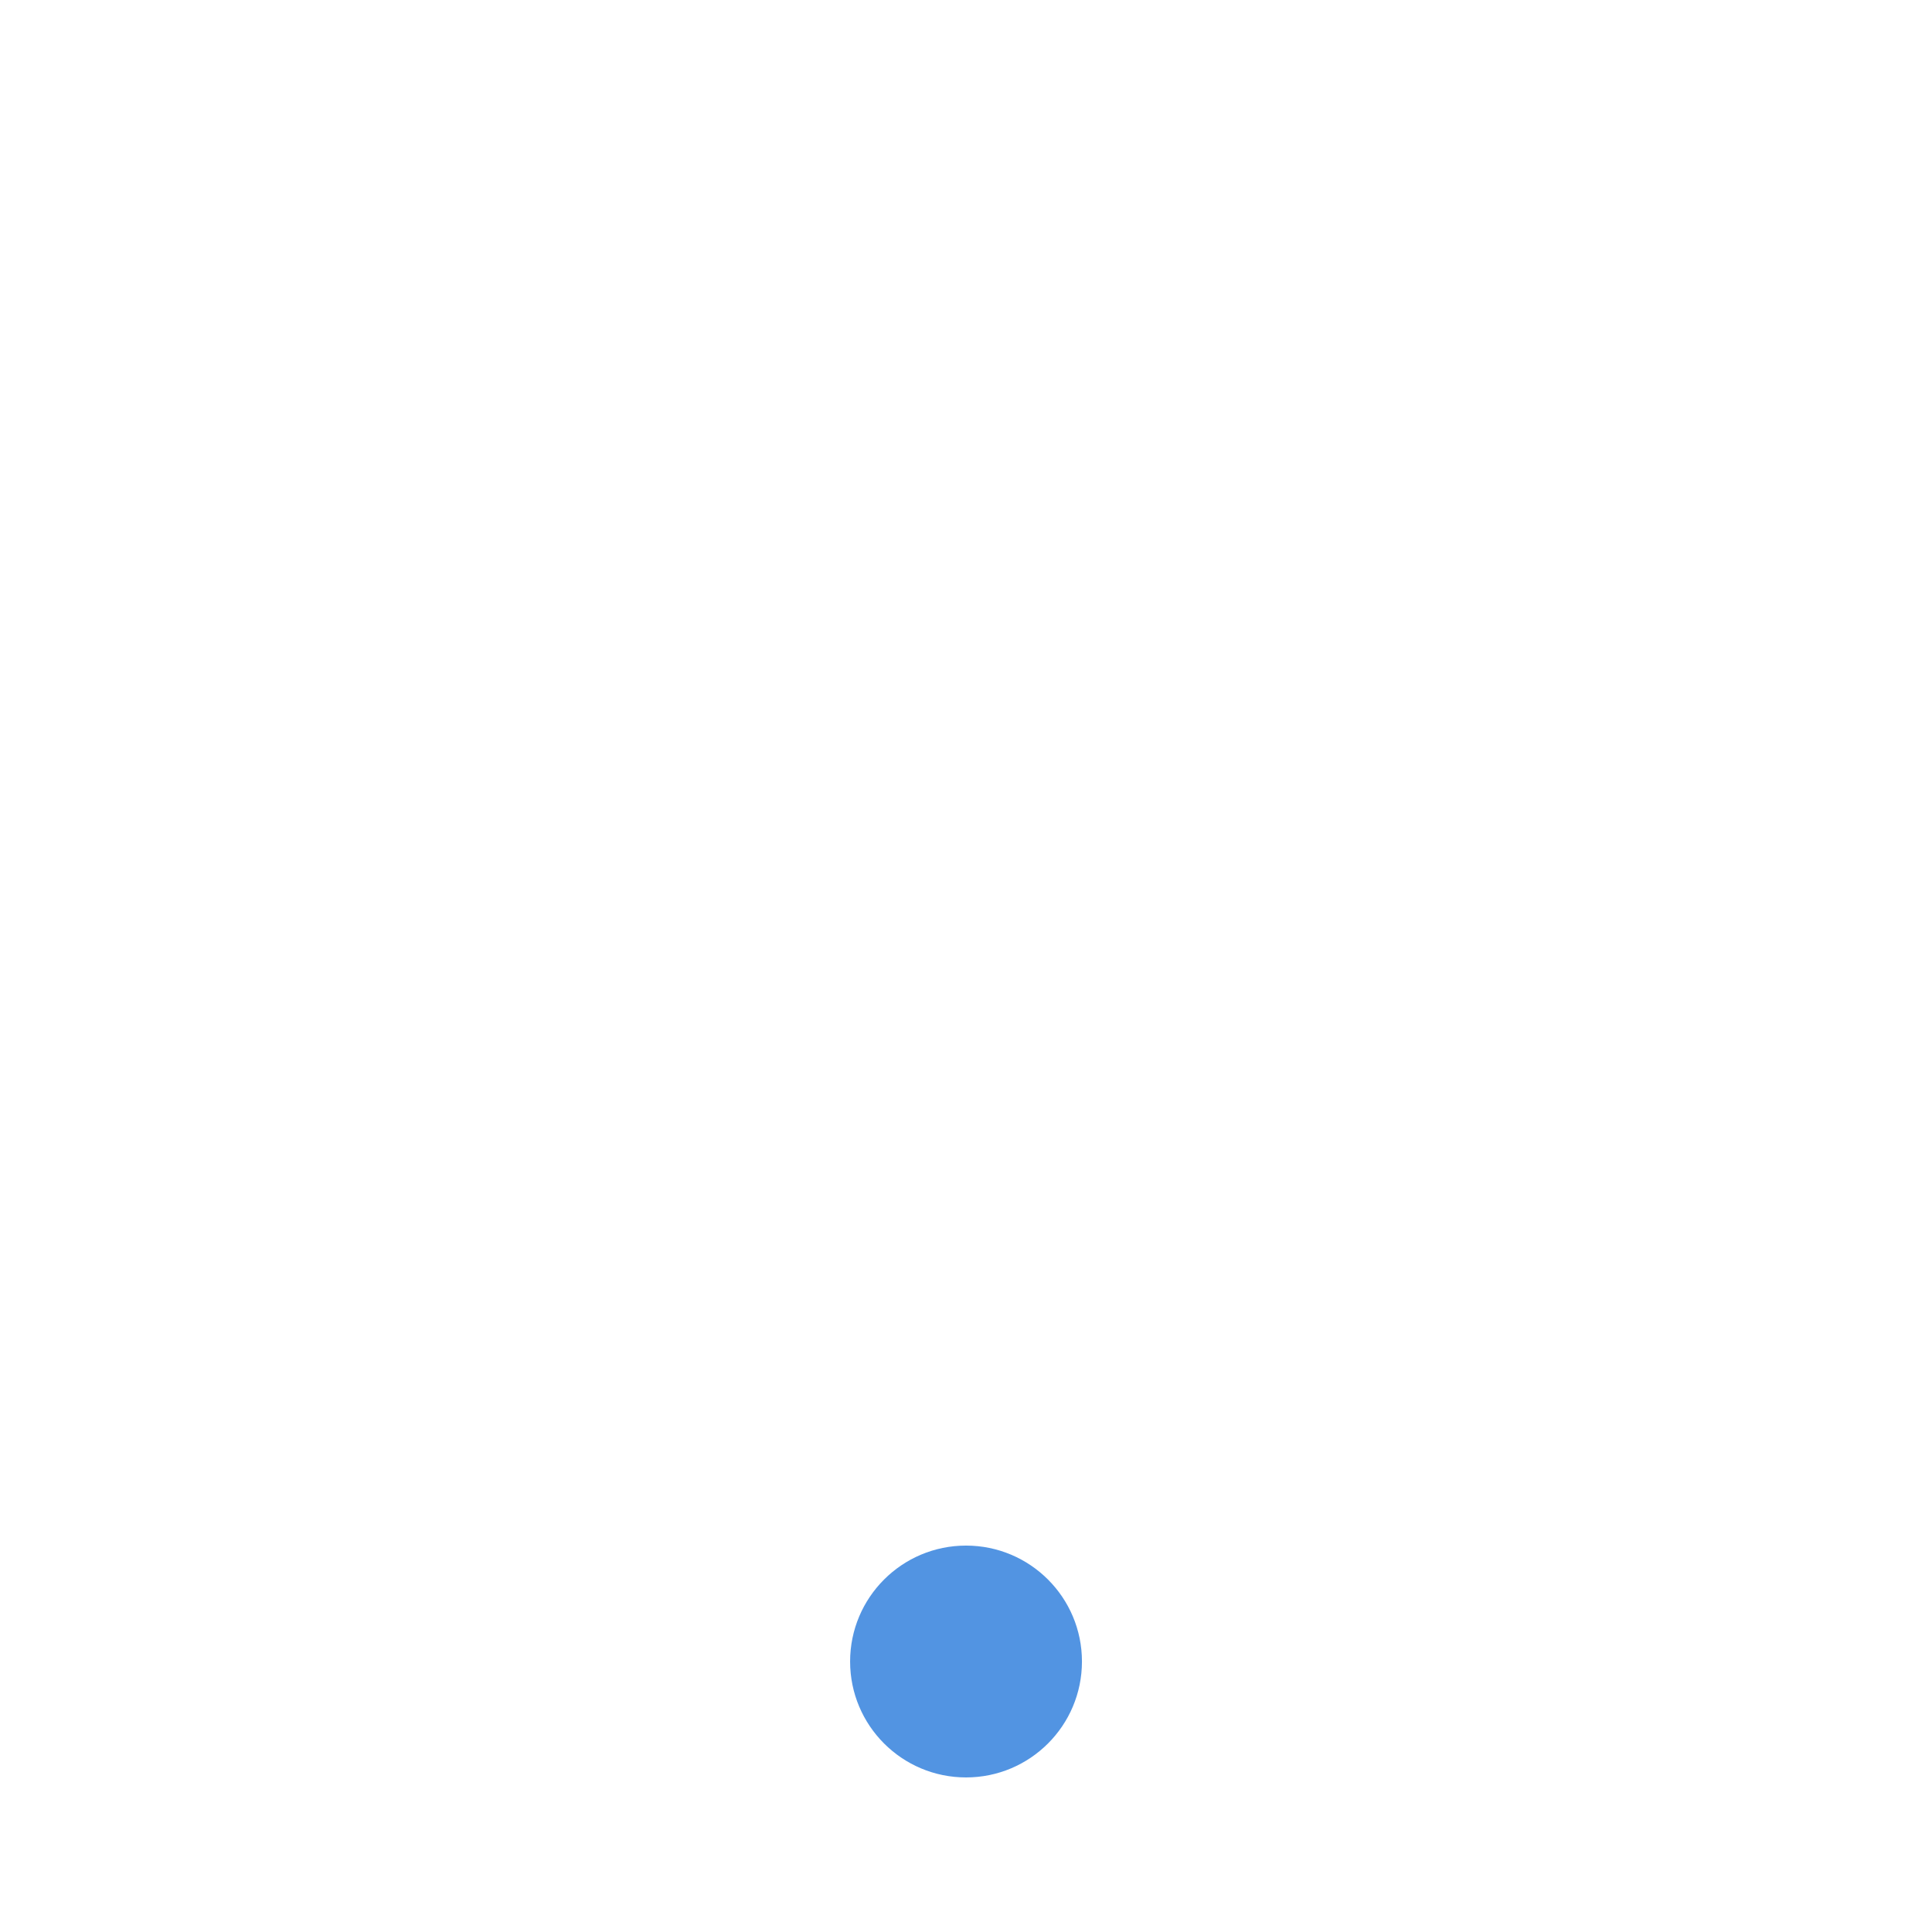
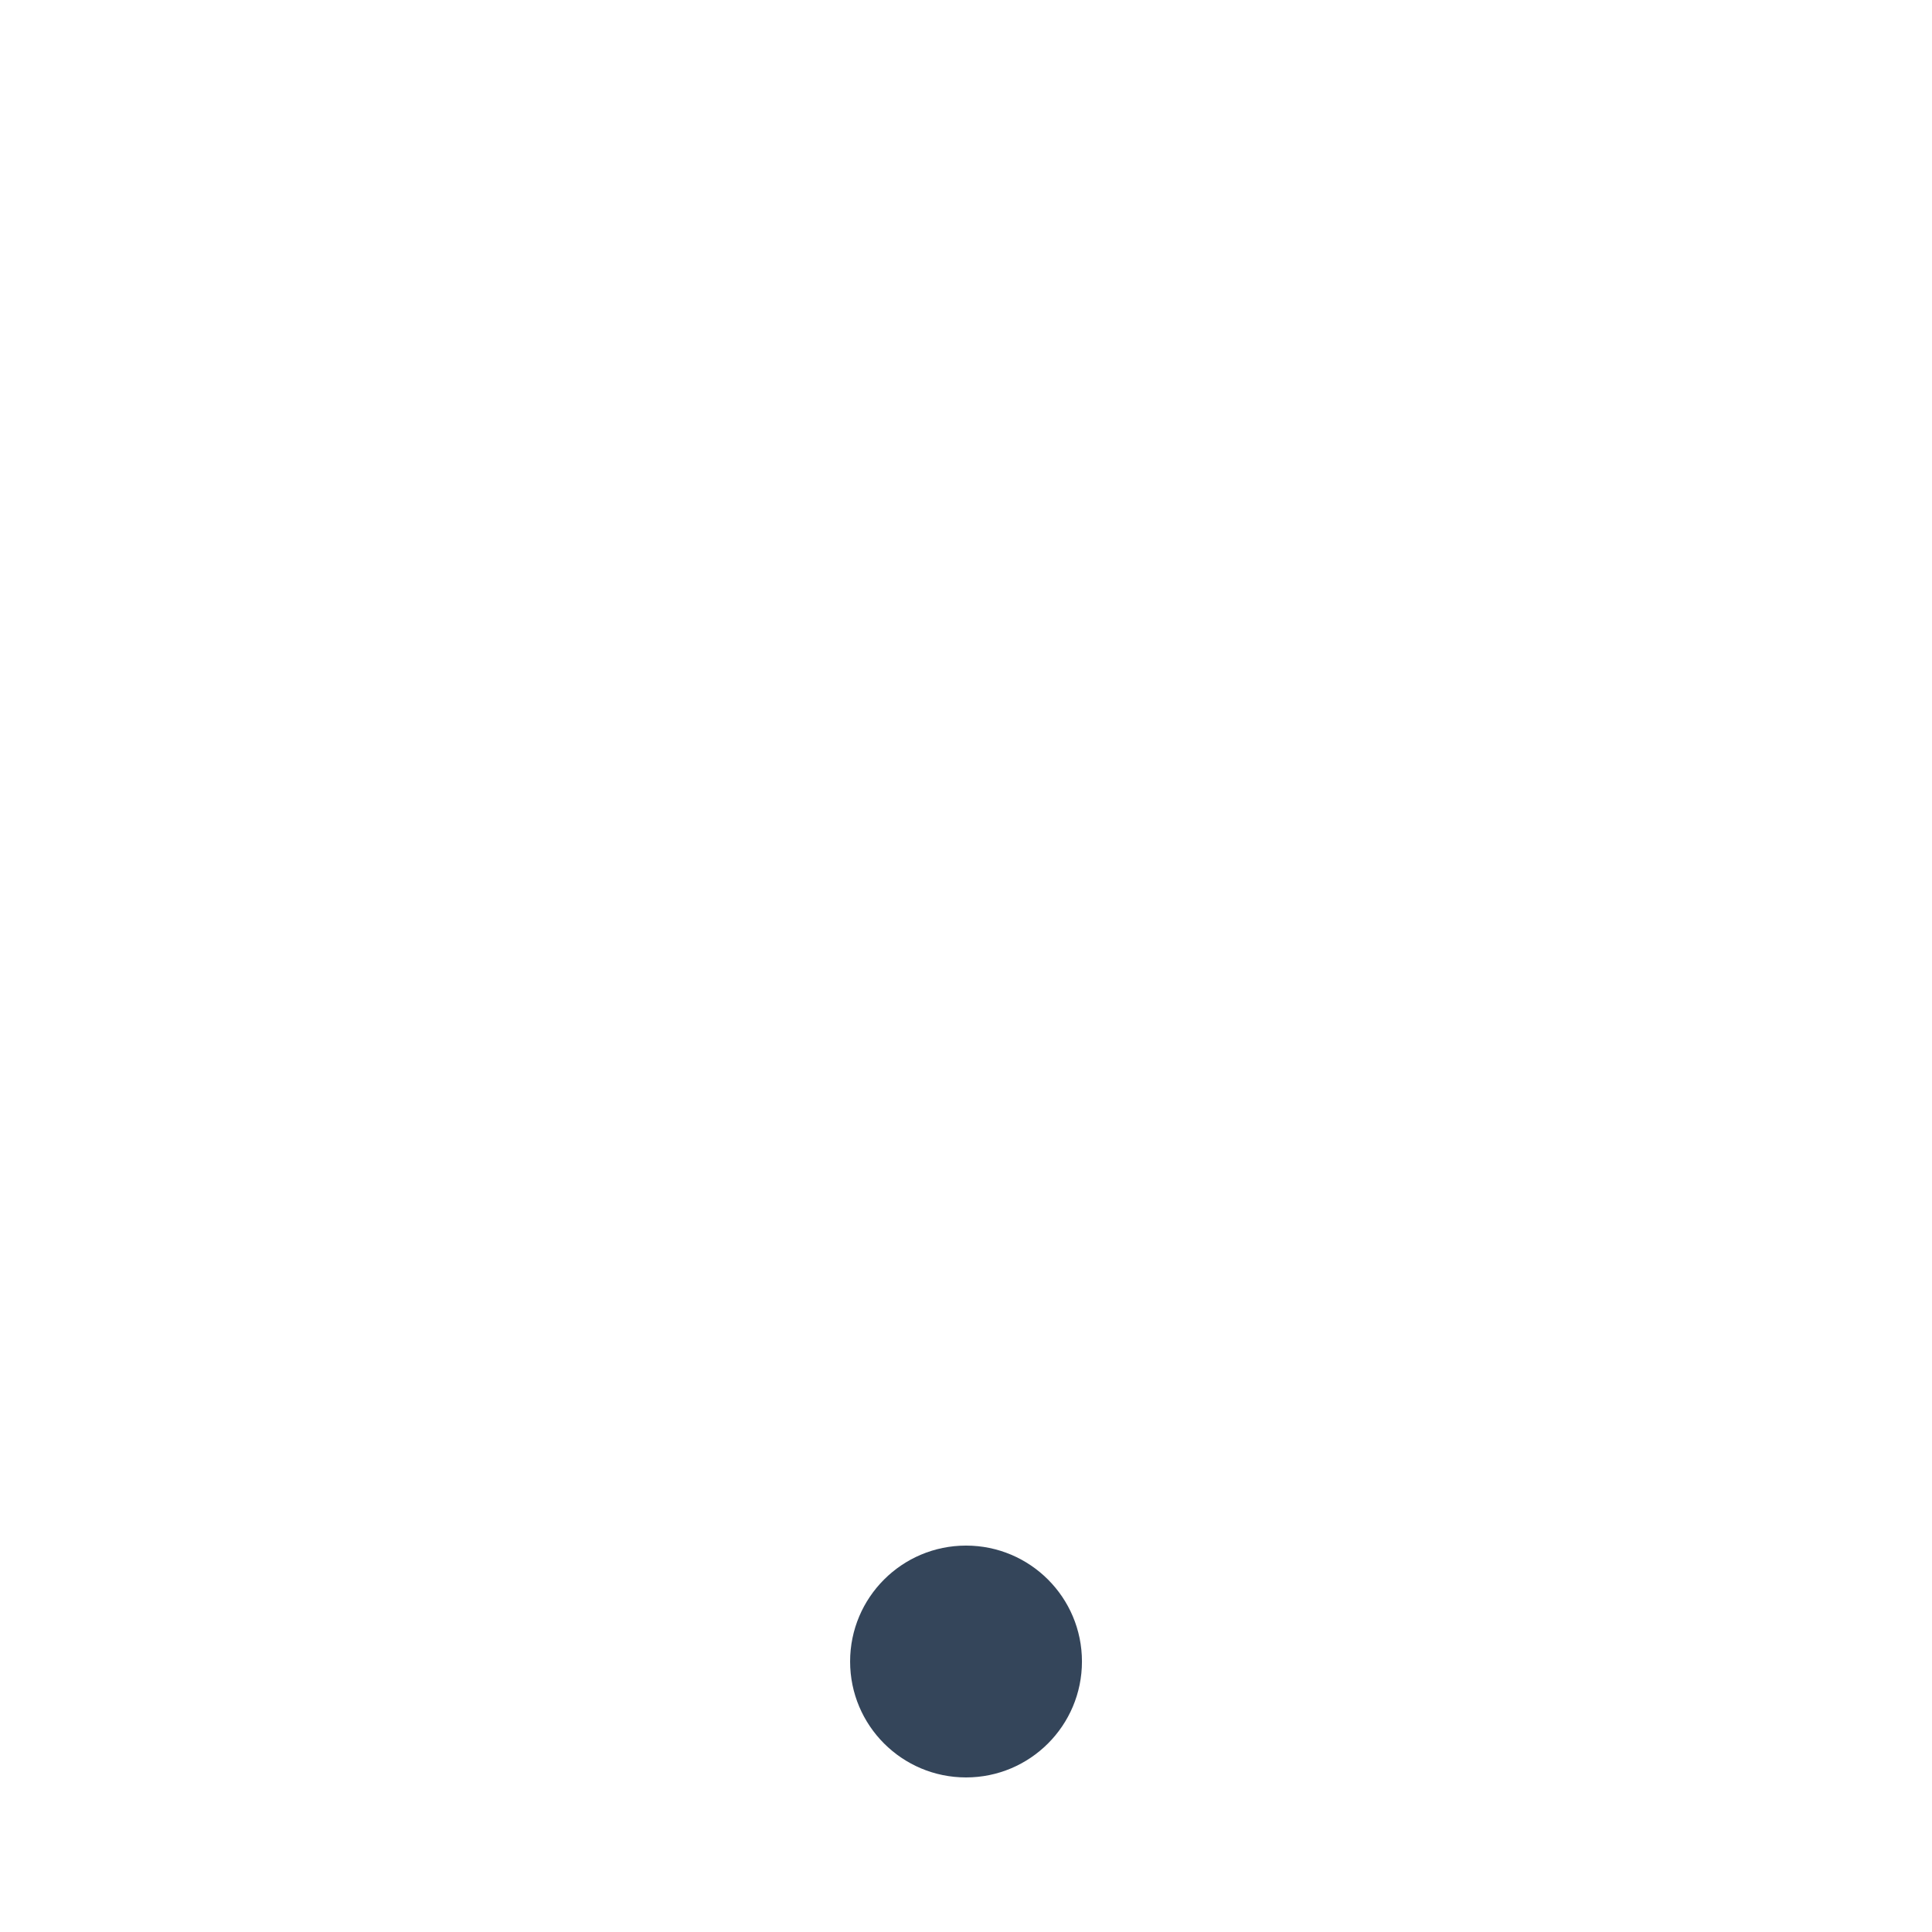
<svg xmlns="http://www.w3.org/2000/svg" xmlns:ns1="http://www.openswatchbook.org/uri/2009/osb" xmlns:xlink="http://www.w3.org/1999/xlink" width="25" height="25" id="svg10621" version="1.1">
  <defs id="defs10623">
    <linearGradient id="selected_bg_color" ns1:paint="solid">
-       <stop style="stop-color:#5294e2;stop-opacity:1;" offset="0" id="stop4503" />
+       <stop style="stop-color:#34455A;stop-opacity:1;" offset="0" id="stop4503" />
    </linearGradient>
    <linearGradient id="linearGradient4497" xlink:href="#linearGradient34508-1-3">
-       <stop style="stop-color:#5c616c;stop-opacity:1;" offset="0" id="stop4495" />
+       <stop style="stop-color:#6C7680;stop-opacity:1;" offset="0" id="stop4495" />
    </linearGradient>
    <radialGradient xlink:href="#linearGradient34508-1-3" id="radialGradient99561-1" gradientUnits="userSpaceOnUse" gradientTransform="matrix(0.7214623,0,0,0.2748428,14.20542,21.75472)" cx="51" cy="30" fx="51" fy="30" r="42" />
    <linearGradient id="linearGradient34508-1-3">
      <stop style="" offset="0" id="stop34510-1-9" />
      <stop style="" offset="1" id="stop34512-4-5" />
    </linearGradient>
    <radialGradient r="42" fy="30" fx="51" cy="30" cx="51" gradientTransform="matrix(0.7214623,0,0,0.2748428,14.20542,21.75472)" gradientUnits="userSpaceOnUse" id="radialGradient10592" xlink:href="#linearGradient34508-1-3" />
    <radialGradient xlink:href="#linearGradient34508-1-3" id="radialGradient3770" gradientUnits="userSpaceOnUse" gradientTransform="matrix(0.7214623,0,0,0.2748428,14.20542,21.75472)" cx="51" cy="30" fx="51" fy="30" r="42" />
    <radialGradient xlink:href="#linearGradient34508-1-3" id="radialGradient3001" gradientUnits="userSpaceOnUse" gradientTransform="matrix(0.7214623,0,0,0.2748428,14.20542,21.75472)" cx="51" cy="30" fx="51" fy="30" r="42" />
    <radialGradient xlink:href="#linearGradient34508-1-3" id="radialGradient3007" gradientUnits="userSpaceOnUse" gradientTransform="matrix(0.7214623,0,0,0.2748428,14.20542,21.75472)" cx="51" cy="30" fx="51" fy="30" r="42" />
    <radialGradient xlink:href="#linearGradient34508-1-3" id="radialGradient3067" gradientUnits="userSpaceOnUse" gradientTransform="matrix(0.7214623,0,0,0.2748428,14.20542,21.75472)" cx="51" cy="30" fx="51" fy="30" r="42" />
    <radialGradient xlink:href="#linearGradient34508-1-3" id="radialGradient3072" gradientUnits="userSpaceOnUse" gradientTransform="matrix(0.7214623,0,0,0.2748428,14.20542,21.75472)" cx="51" cy="30" fx="51" fy="30" r="42" />
    <radialGradient xlink:href="#linearGradient34508-1-3" id="radialGradient2997" gradientUnits="userSpaceOnUse" gradientTransform="matrix(0.7214623,0,0,0.2748428,14.20542,21.75472)" cx="51" cy="30" fx="51" fy="30" r="42" />
    <linearGradient xlink:href="#selected_bg_color" id="linearGradient4507" x1="481.571" y1="557.965" x2="481.571" y2="560.965" gradientUnits="userSpaceOnUse" gradientTransform="translate(0.01127006,-0.971853)" />
  </defs>
  <g id="layer1" transform="translate(-469.0826,-536.9931)">
    <circle style="fill:url(#linearGradient4507);fill-opacity:1" id="path7305" cx="481.583" cy="558.493" r="1.5" />
  </g>
</svg>
